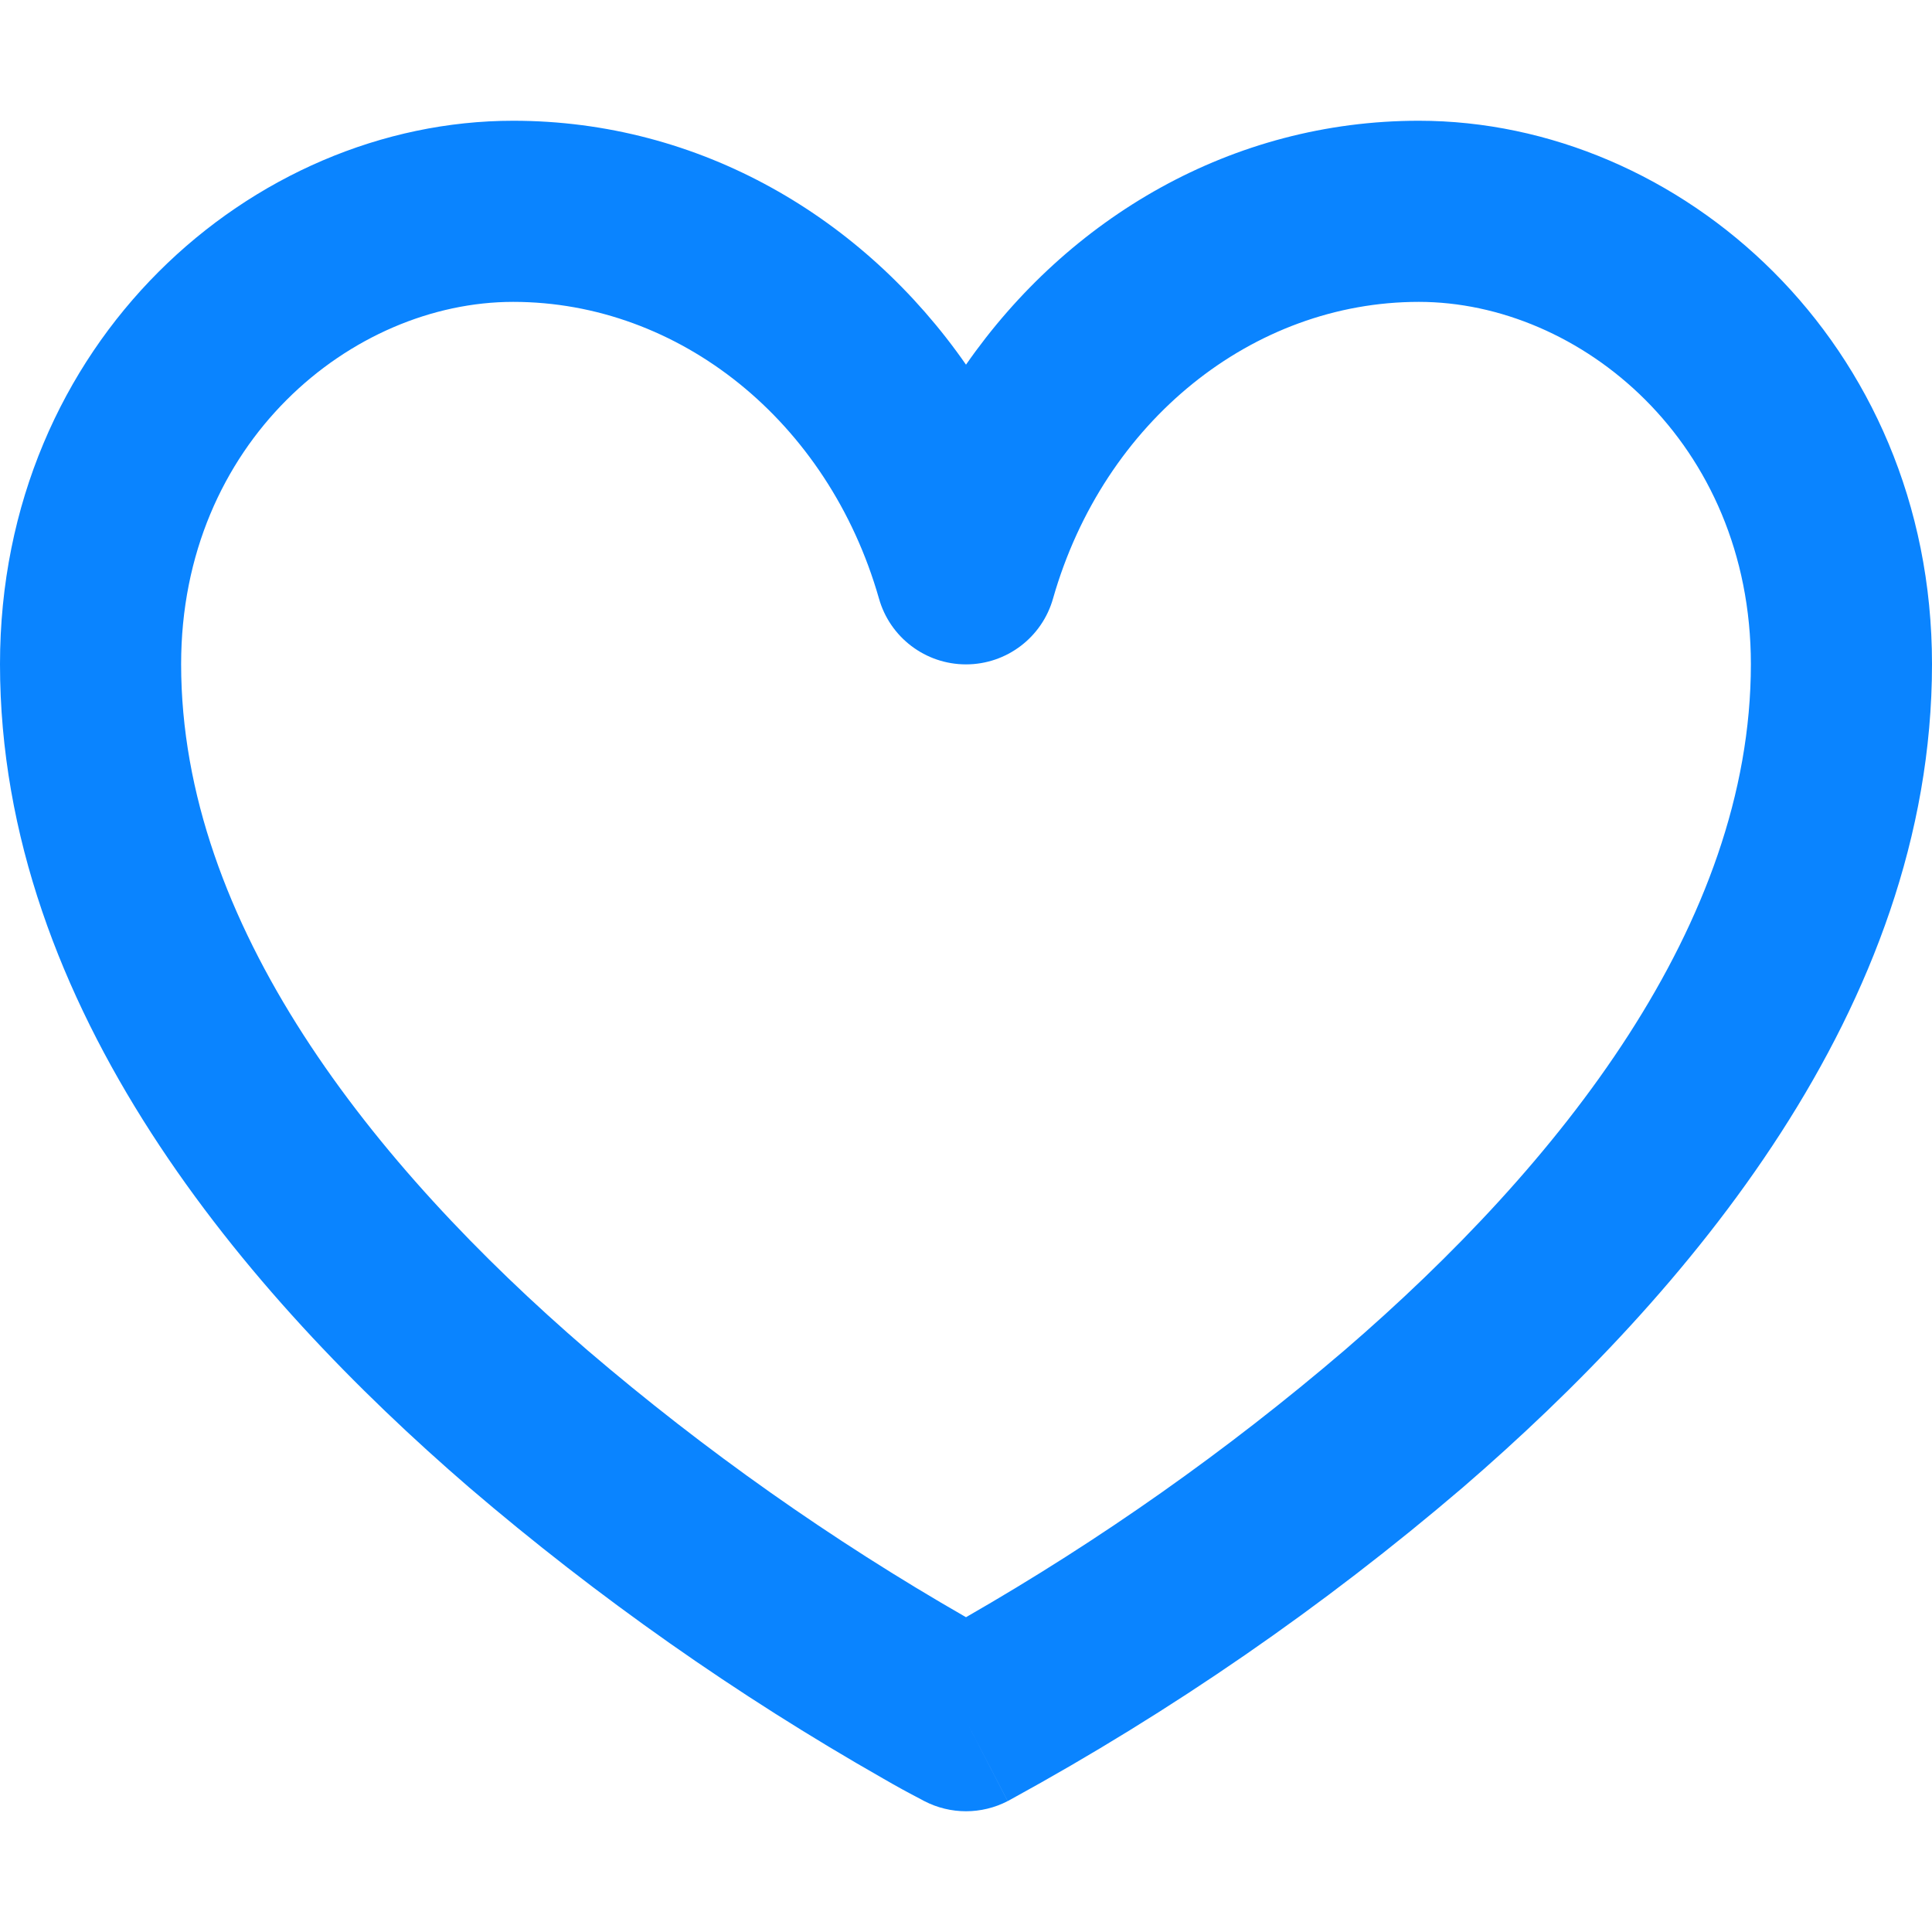
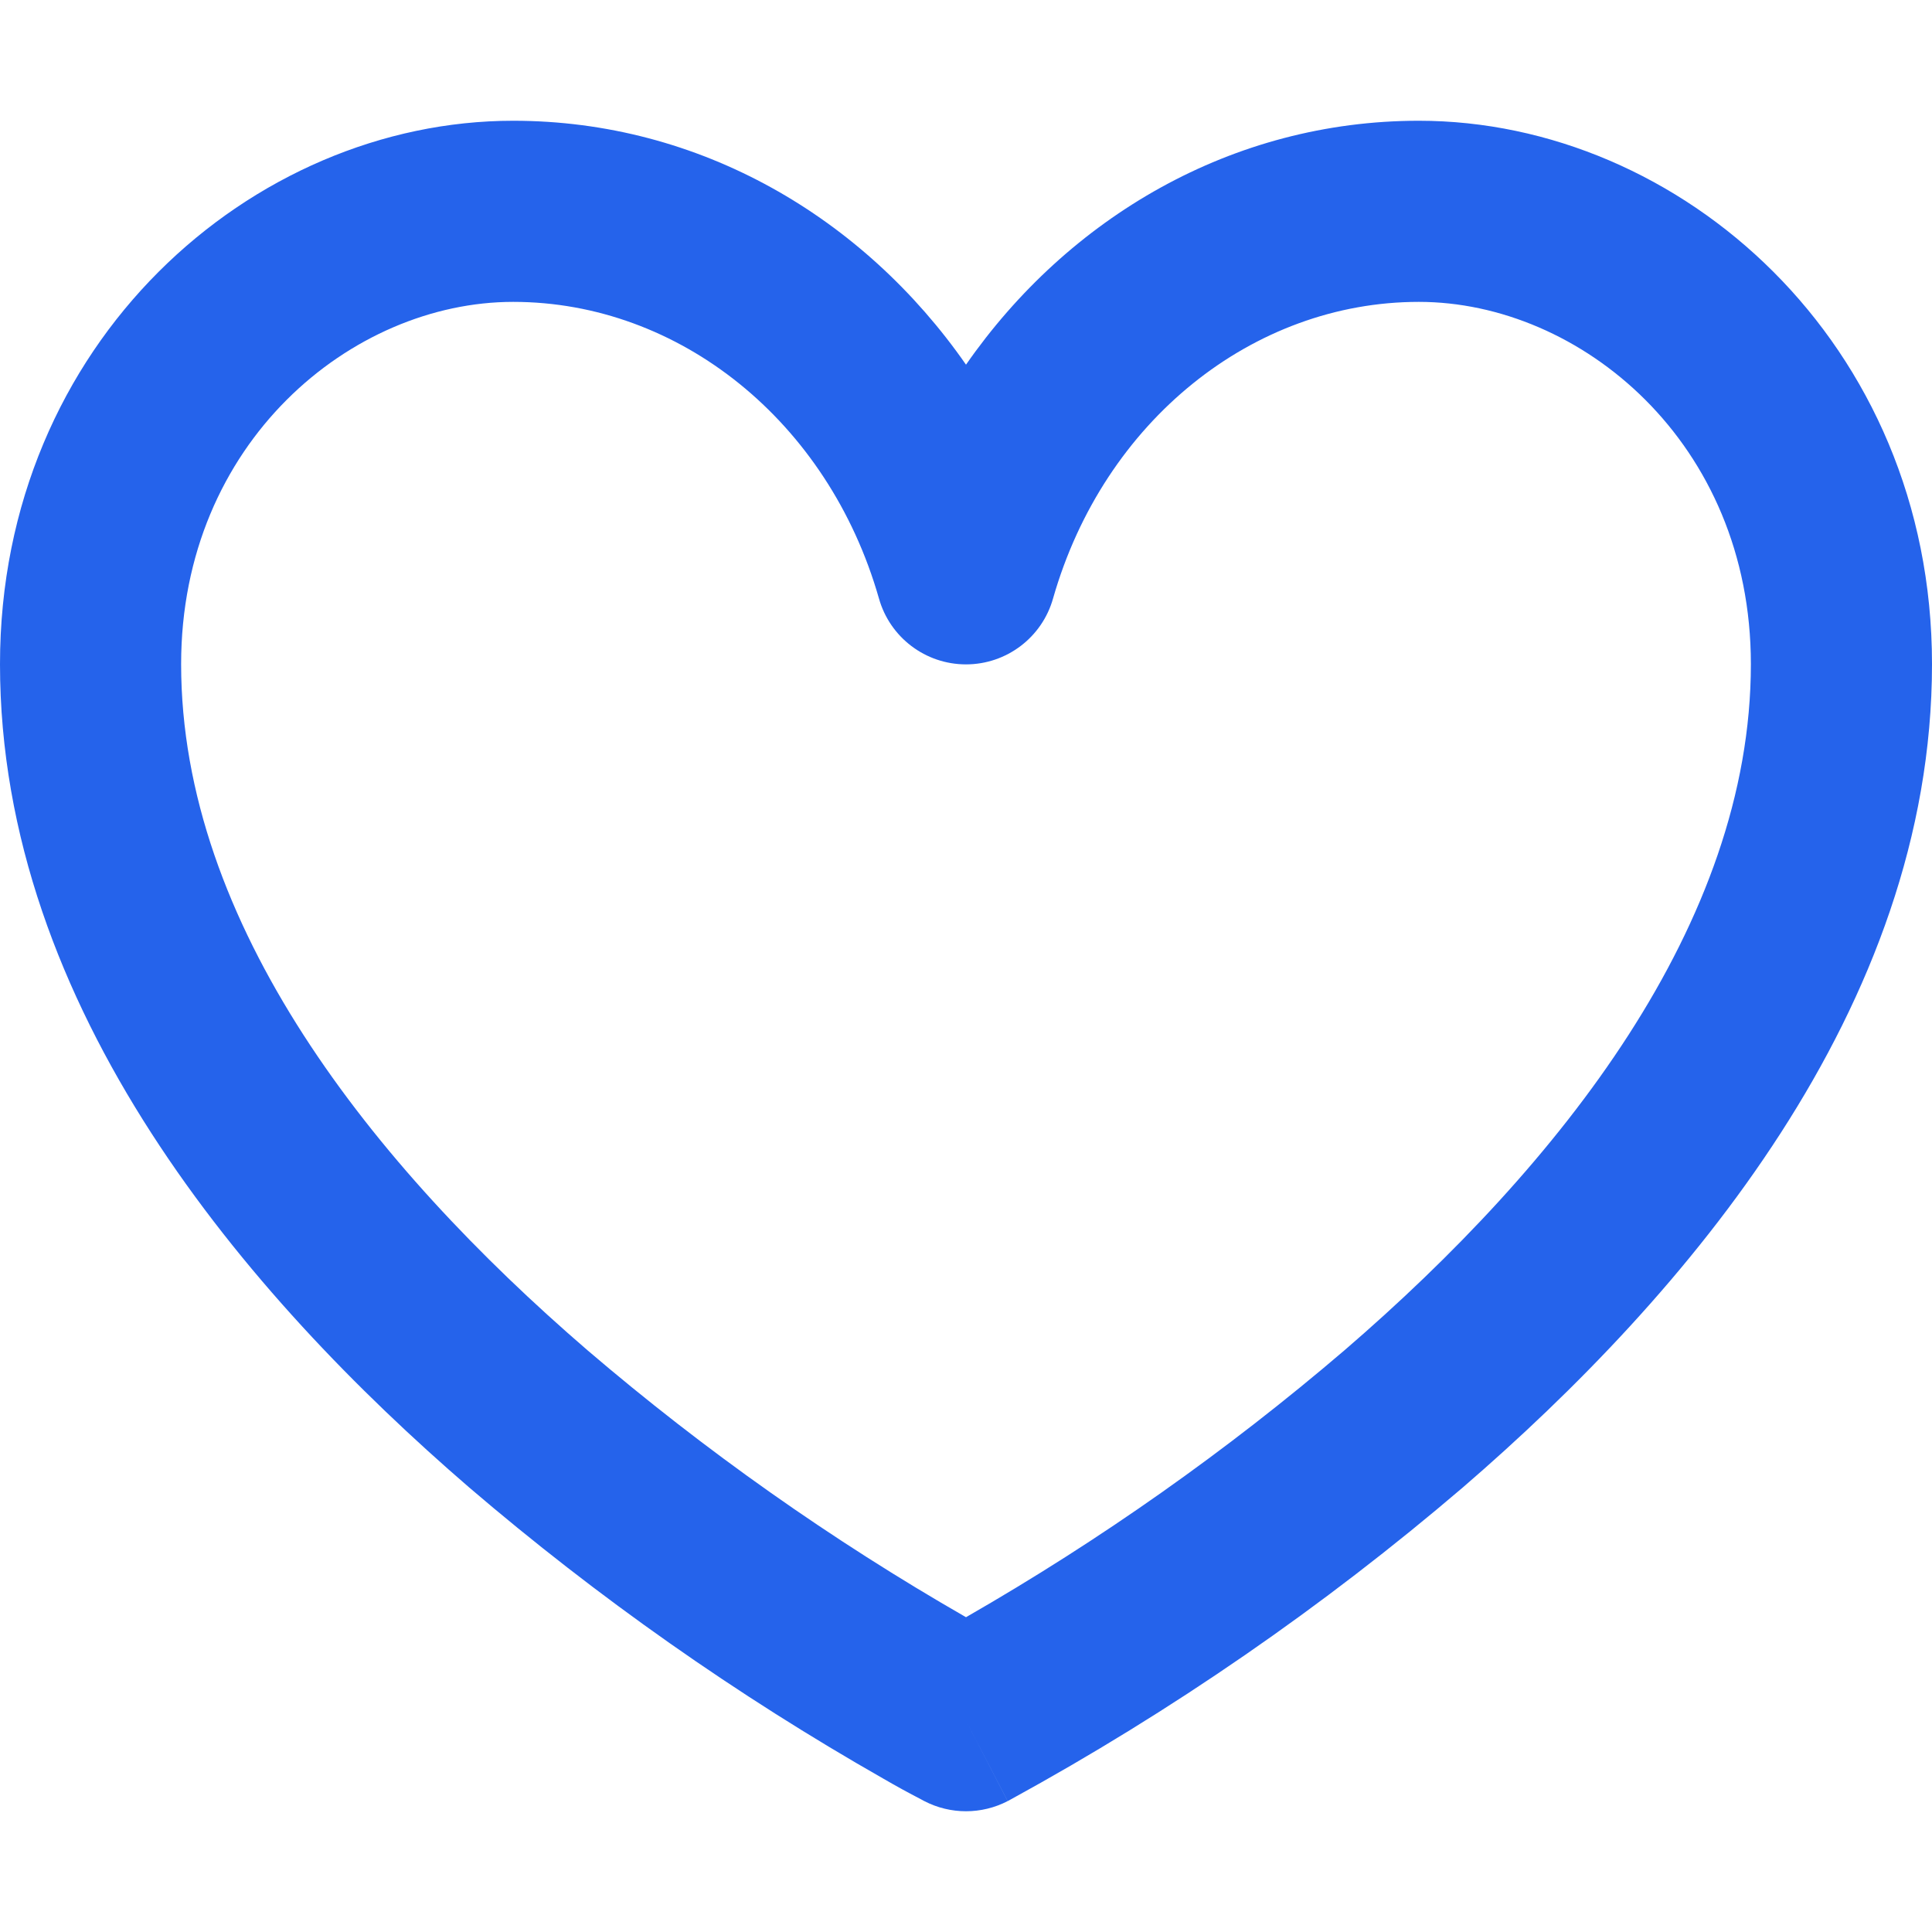
- <svg xmlns="http://www.w3.org/2000/svg" version="1.1" viewBox="0 0 16 16" class="octicon octicon-heart" aria-hidden="true" data-component="Octicon" fill="#0A84FF">
+ <svg xmlns="http://www.w3.org/2000/svg" version="1.1" viewBox="0 0 16 16" class="octicon octicon-heart" aria-hidden="true" data-component="Octicon" fill="#2563EB">
  <path d="m8 14.25.345.666a.75.75 0 0 1-.69 0l-.008-.004-.018-.01a7.152 7.152 0 0 1-.31-.17 22.055 22.055 0 0 1-3.434-2.414C2.045 10.731 0 8.35 0 5.5 0 2.836 2.086 1 4.25 1 5.797 1 7.153 1.802 8 3.02 8.847 1.802 10.203 1 11.75 1 13.914 1 16 2.836 16 5.5c0 2.85-2.045 5.231-3.885 6.818a22.066 22.066 0 0 1-3.744 2.584l-.018.01-.006.003h-.002ZM4.25 2.5c-1.336 0-2.75 1.164-2.75 3 0 2.15 1.58 4.144 3.365 5.682A20.58 20.58 0 0 0 8 13.393a20.58 20.58 0 0 0 3.135-2.211C12.92 9.644 14.5 7.65 14.5 5.5c0-1.836-1.414-3-2.75-3-1.373 0-2.609.986-3.029 2.456a.749.749 0 0 1-1.442 0C6.859 3.486 5.623 2.5 4.25 2.5Z" />
</svg>
